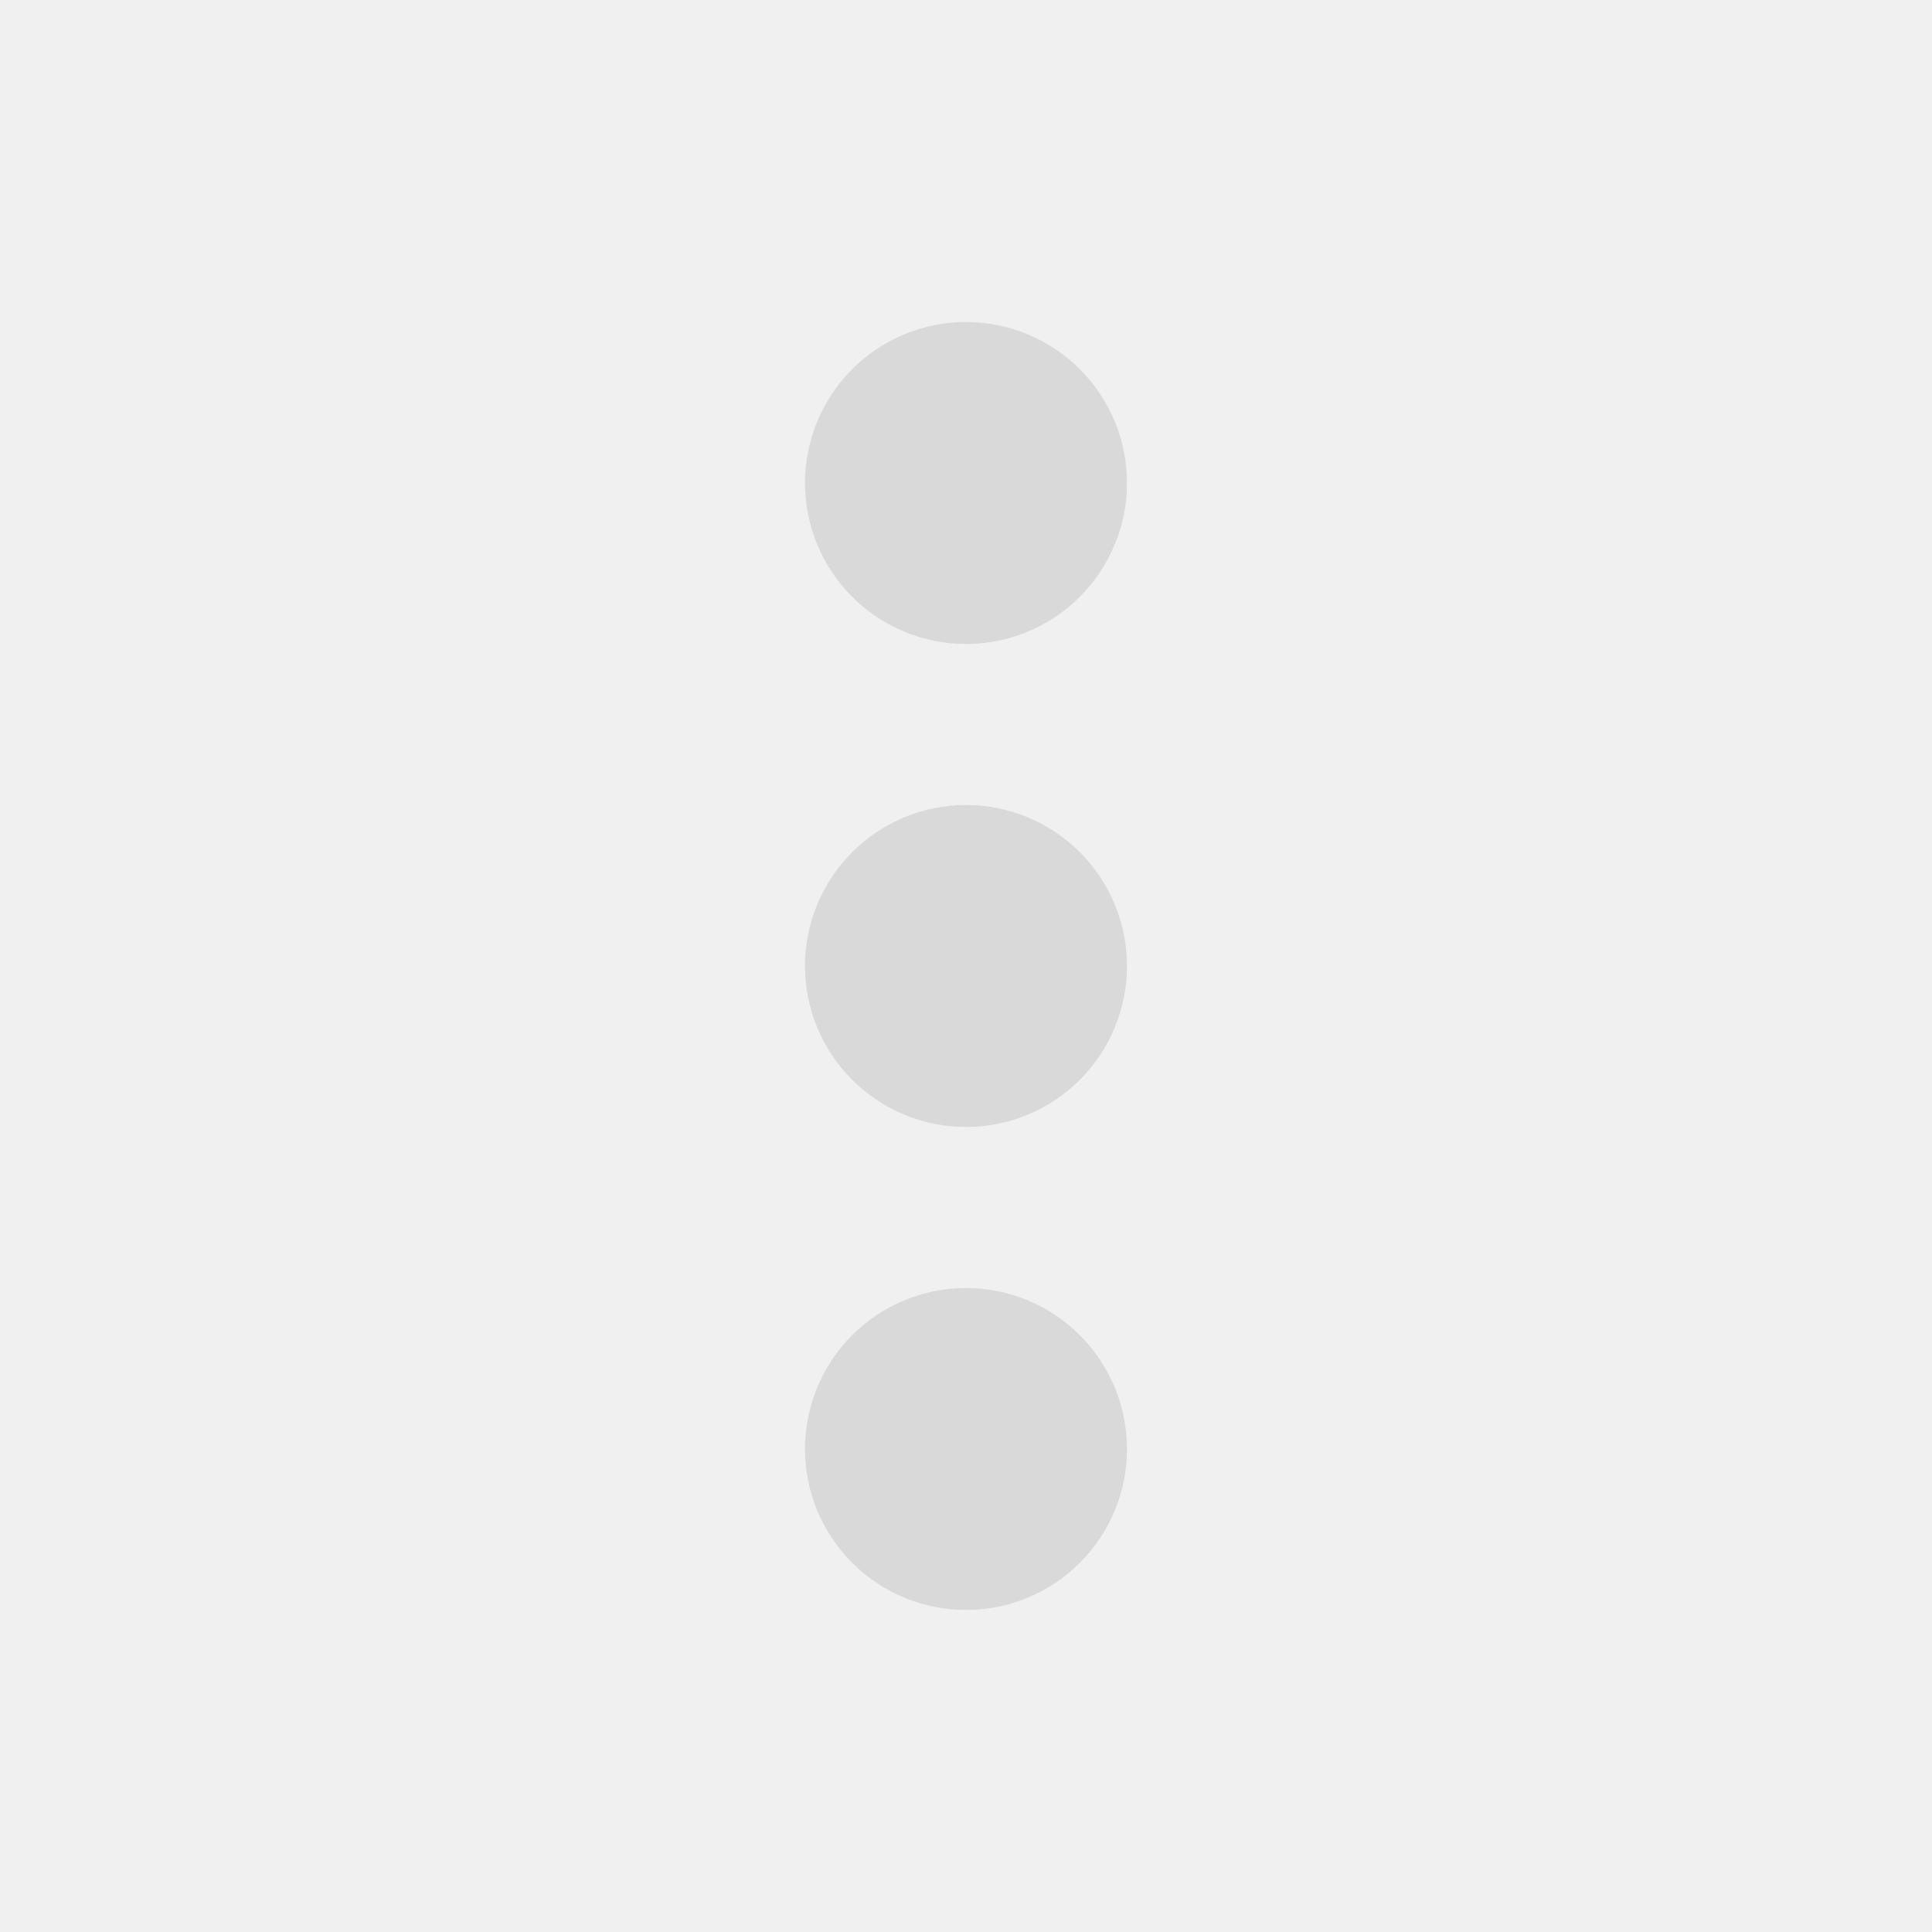
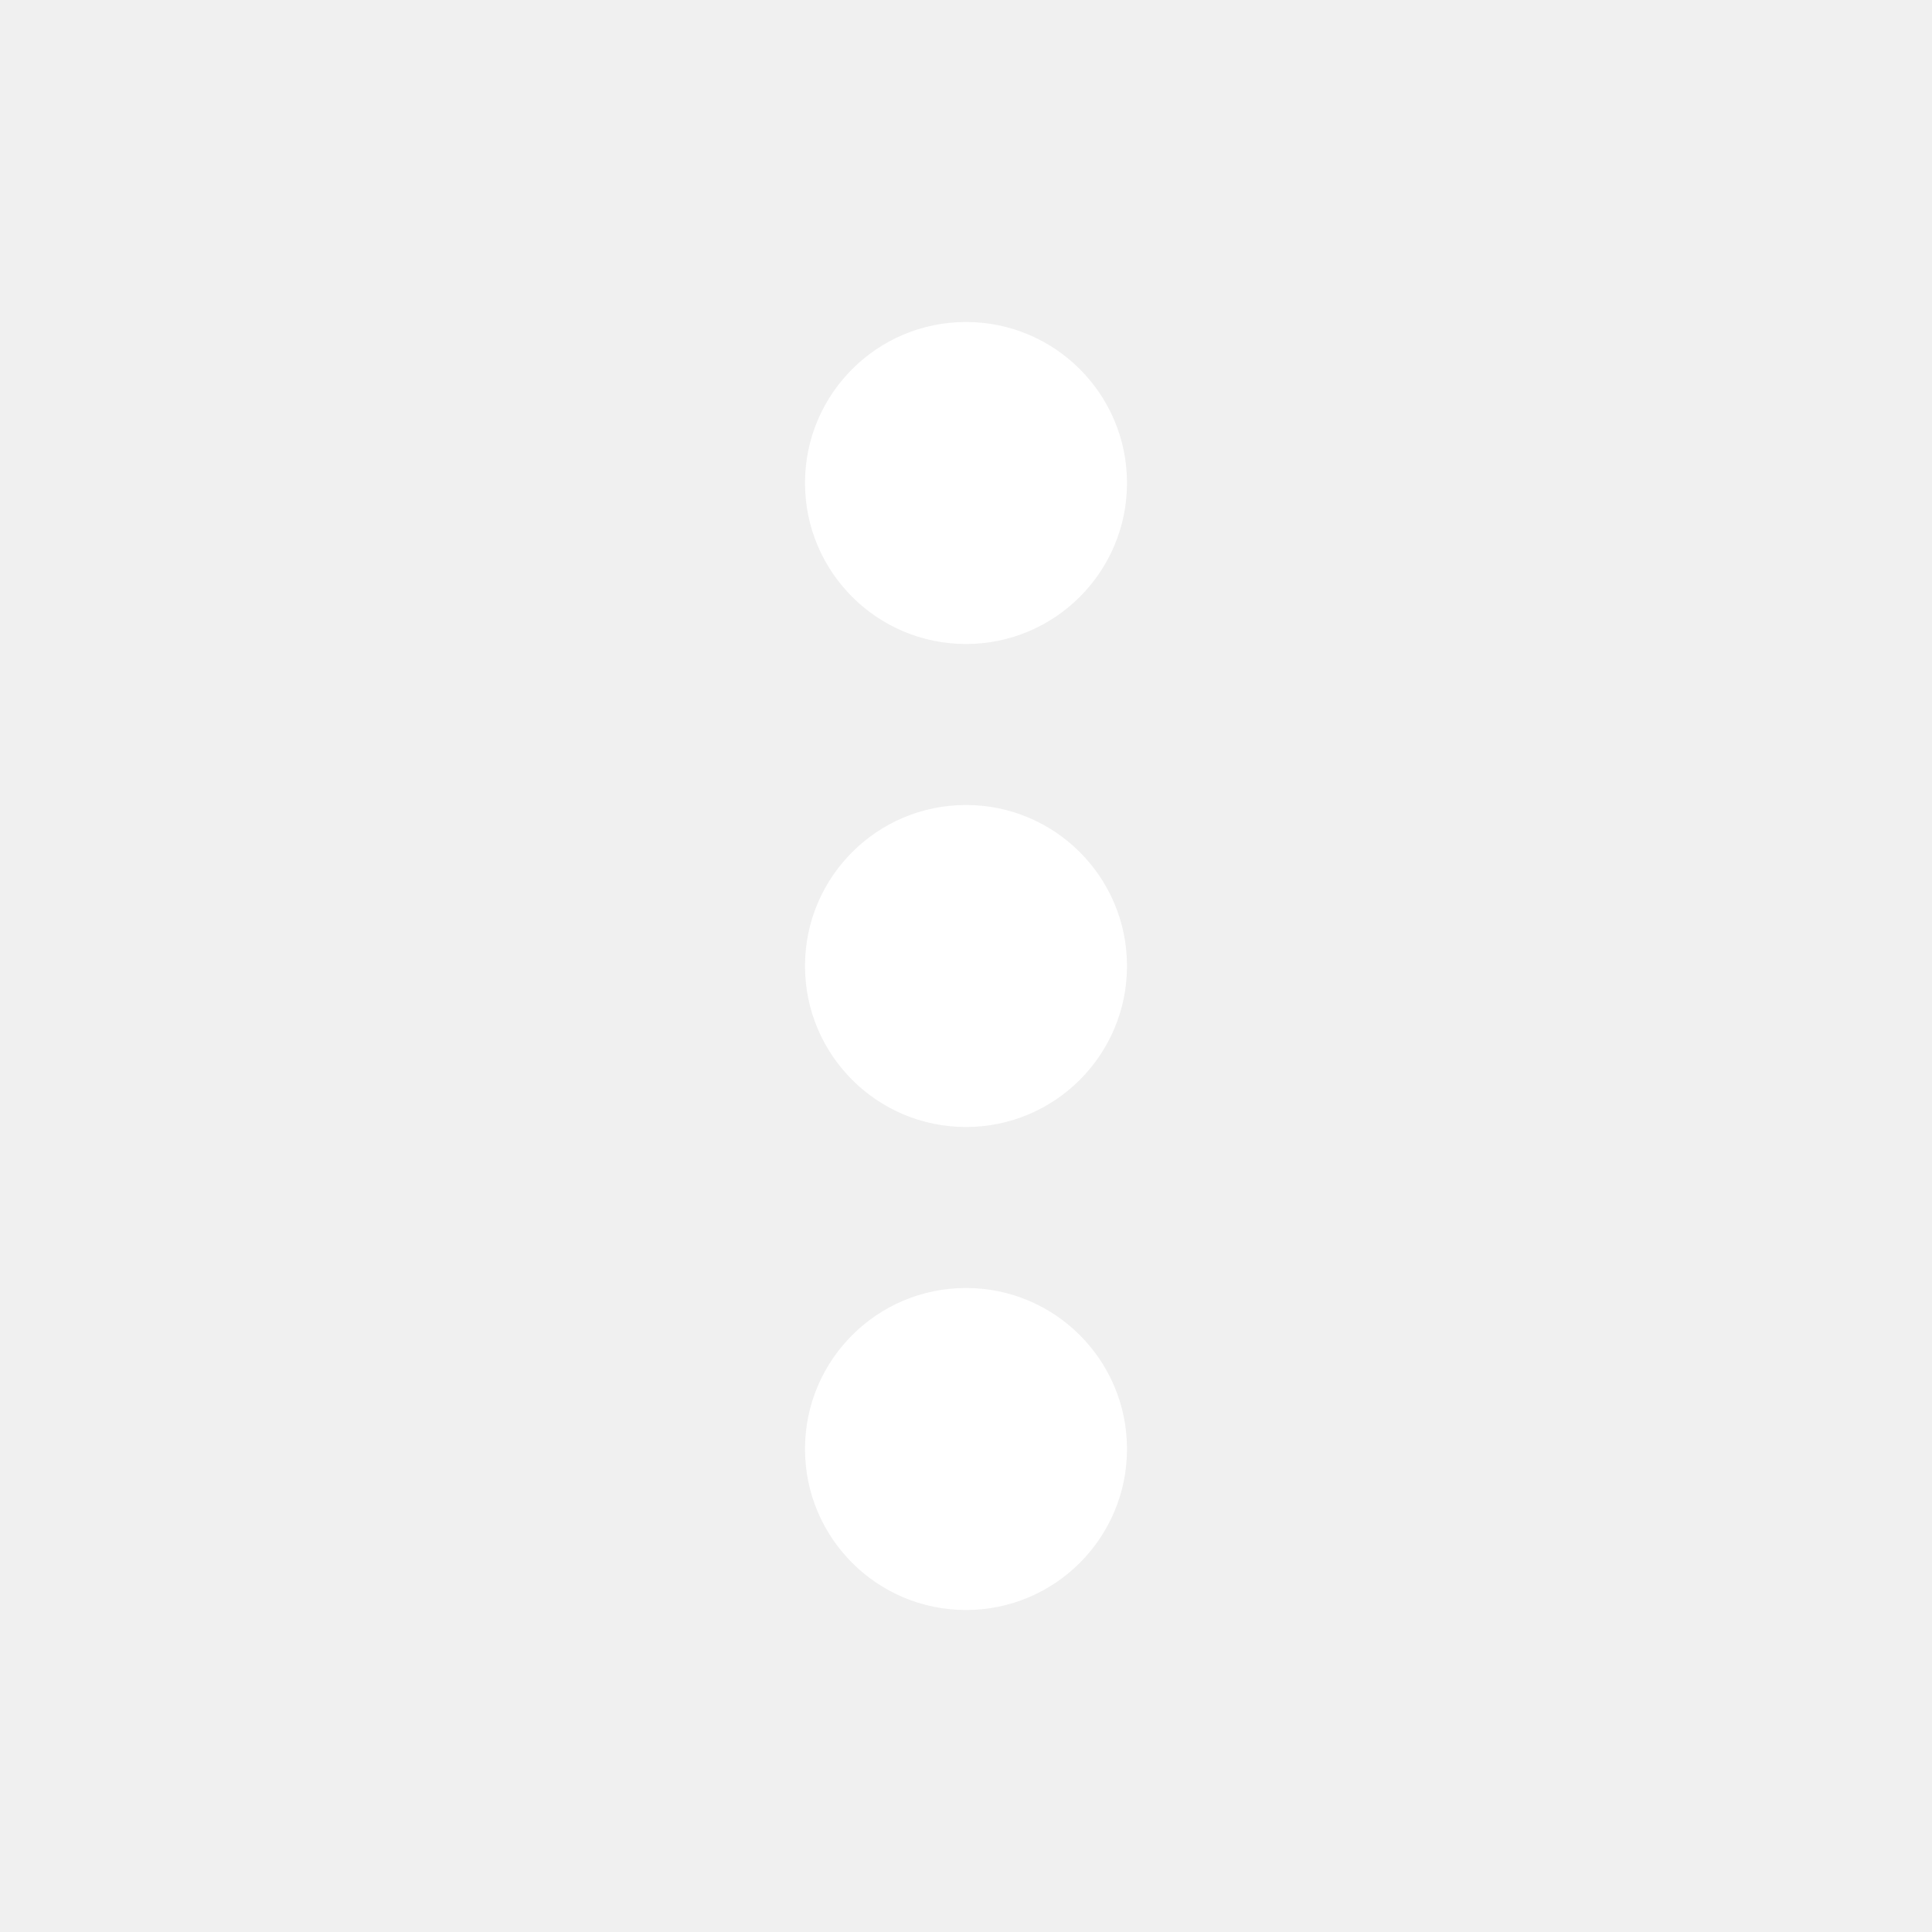
- <svg xmlns="http://www.w3.org/2000/svg" width="24" height="24" viewBox="0 0 24 24" fill="none">
-   <path d="M12 16C12.53 16 13.039 16.211 13.414 16.586C13.789 16.961 14 17.47 14 18C14 18.53 13.789 19.039 13.414 19.414C13.039 19.789 12.53 20 12 20C11.47 20 10.961 19.789 10.586 19.414C10.211 19.039 10 18.53 10 18C10 17.47 10.211 16.961 10.586 16.586C10.961 16.211 11.47 16 12 16ZM12 10C12.53 10 13.039 10.211 13.414 10.586C13.789 10.961 14 11.47 14 12C14 12.53 13.789 13.039 13.414 13.414C13.039 13.789 12.53 14 12 14C11.47 14 10.961 13.789 10.586 13.414C10.211 13.039 10 12.53 10 12C10 11.47 10.211 10.961 10.586 10.586C10.961 10.211 11.47 10 12 10ZM12 4C12.53 4 13.039 4.211 13.414 4.586C13.789 4.961 14 5.47 14 6C14 6.53 13.789 7.039 13.414 7.414C13.039 7.789 12.53 8 12 8C11.47 8 10.961 7.789 10.586 7.414C10.211 7.039 10 6.53 10 6C10 5.47 10.211 4.961 10.586 4.586C10.961 4.211 11.47 4 12 4Z" fill="#D9D9D9" />
+ <svg xmlns="http://www.w3.org/2000/svg" width="24" height="24" fill="white">
+   <path d="M12 16a2 2 0 1 1 0 4 2 2 0 0 1 0-4Zm0-6a2 2 0 1 1 0 4 2 2 0 0 1 0-4Zm0-6a2 2 0 1 1 0 4 2 2 0 0 1 0-4Z" />
</svg>
